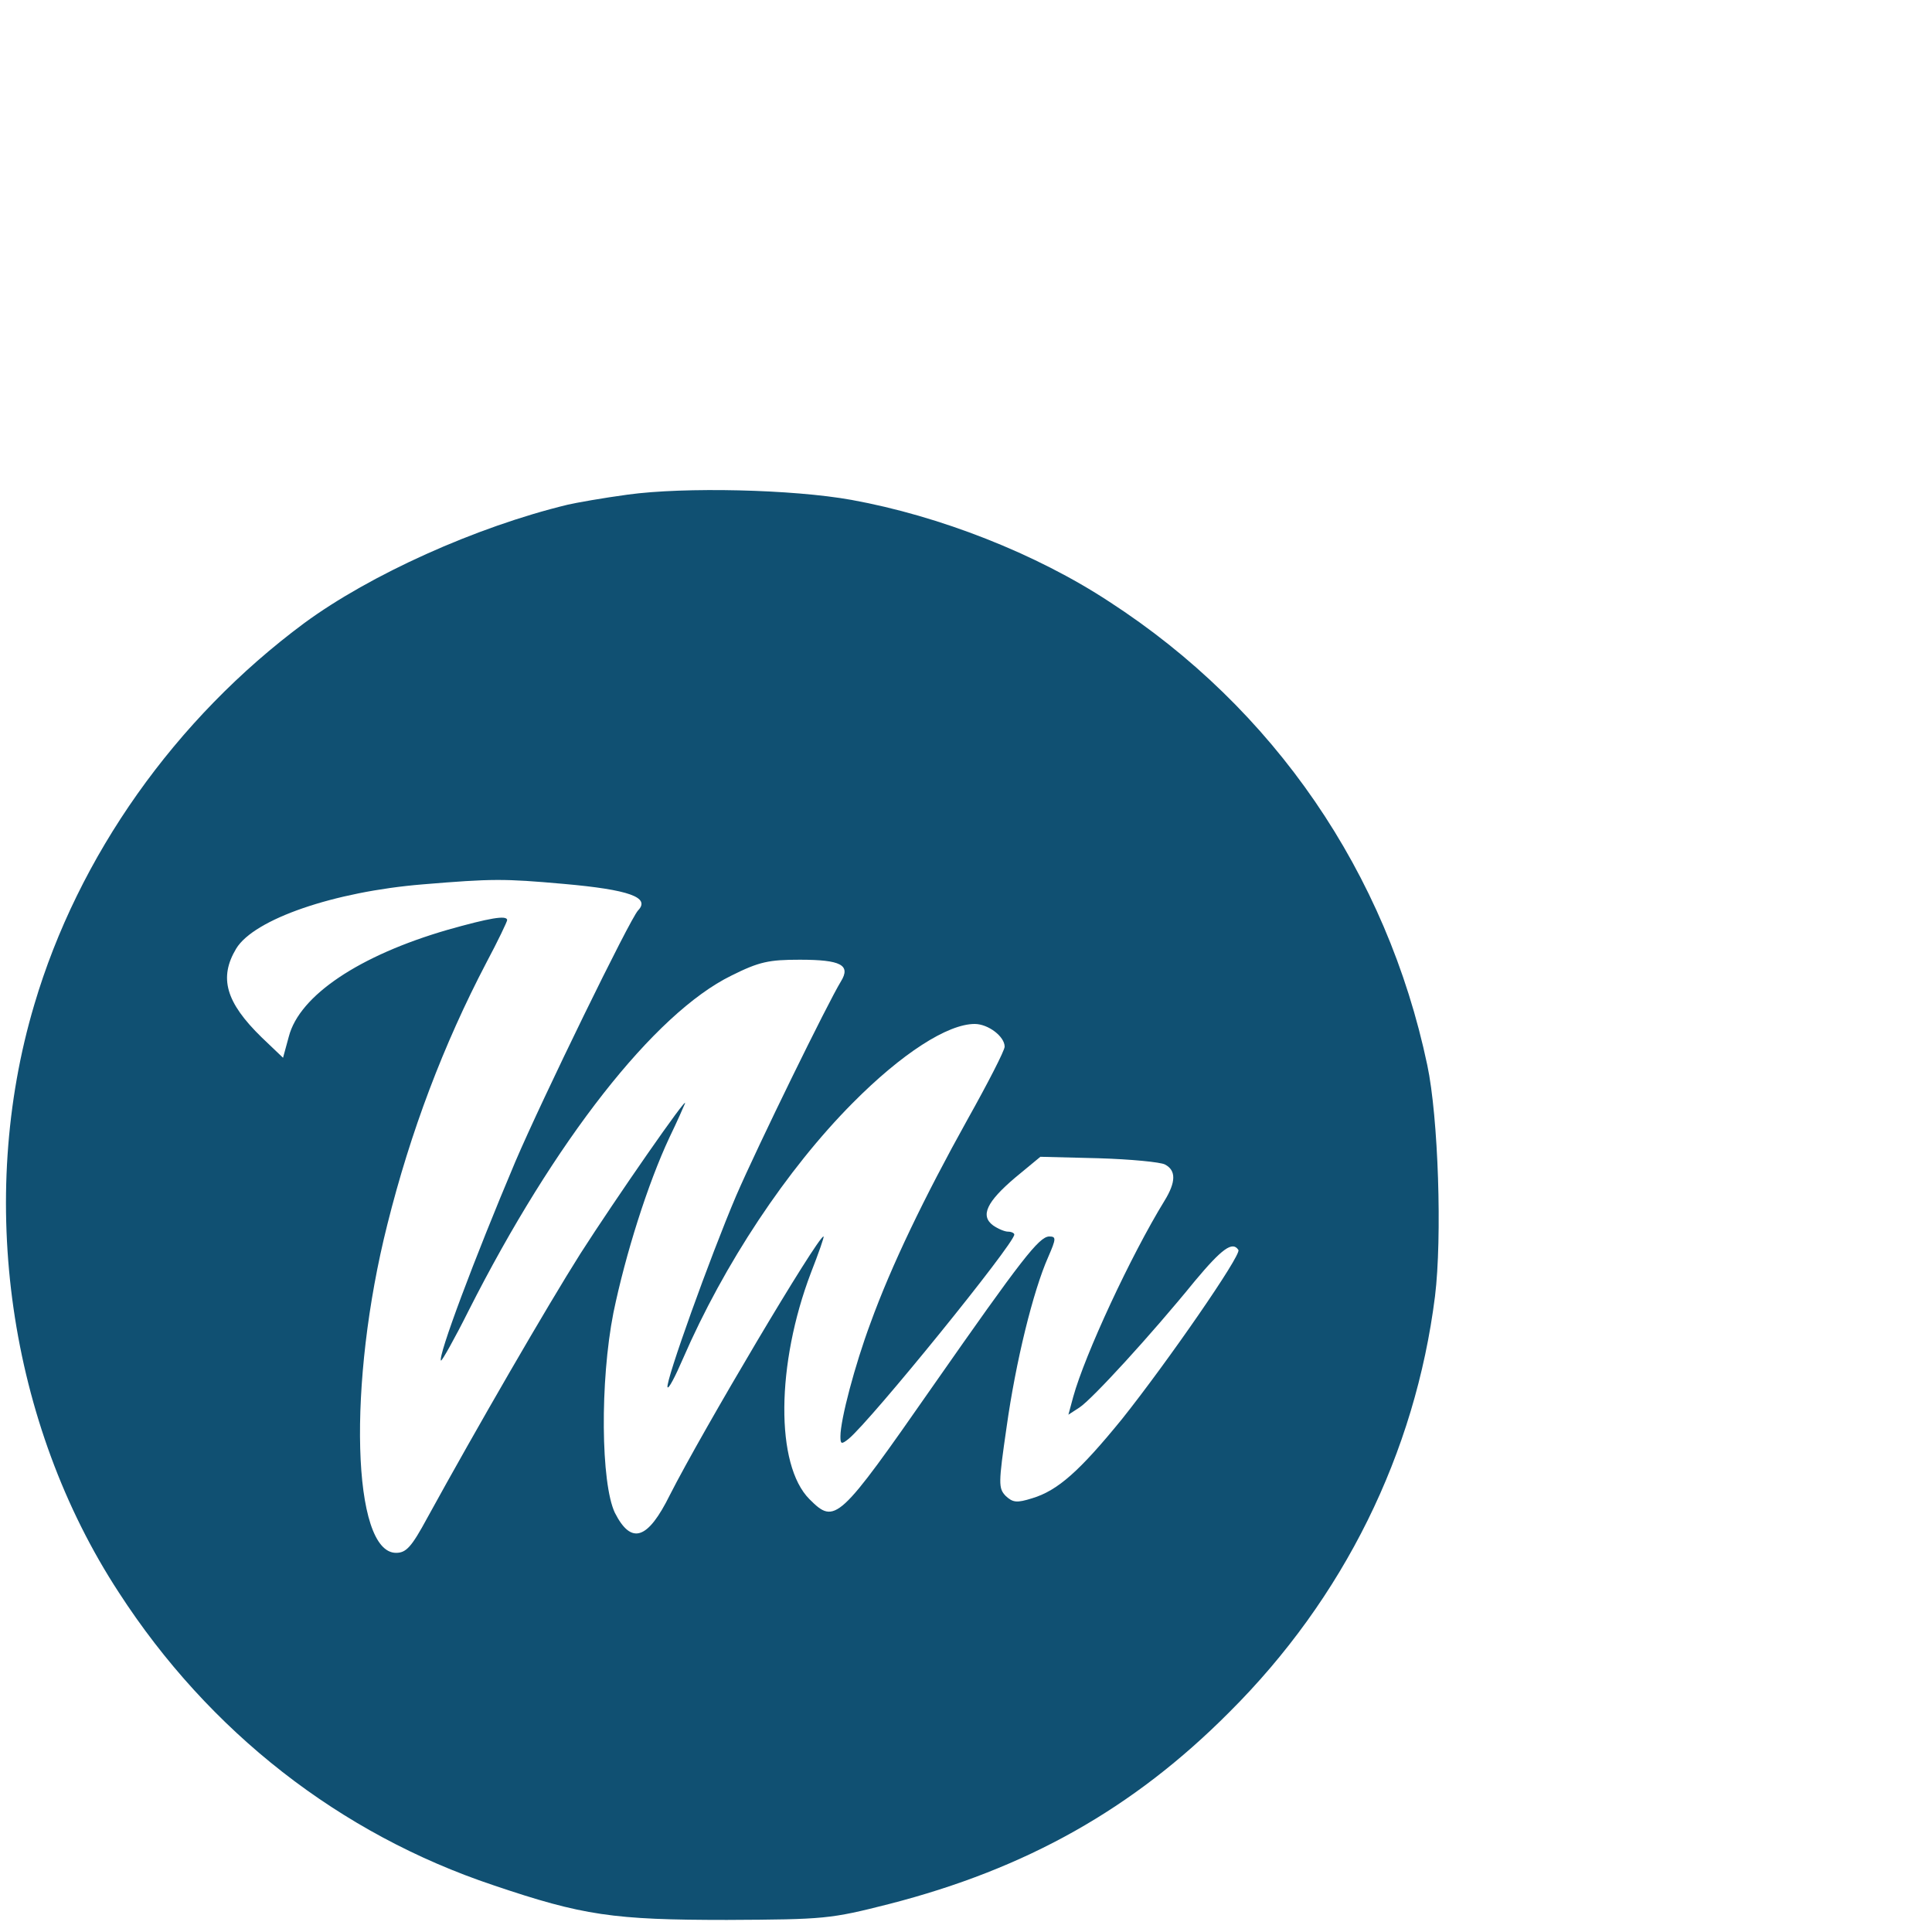
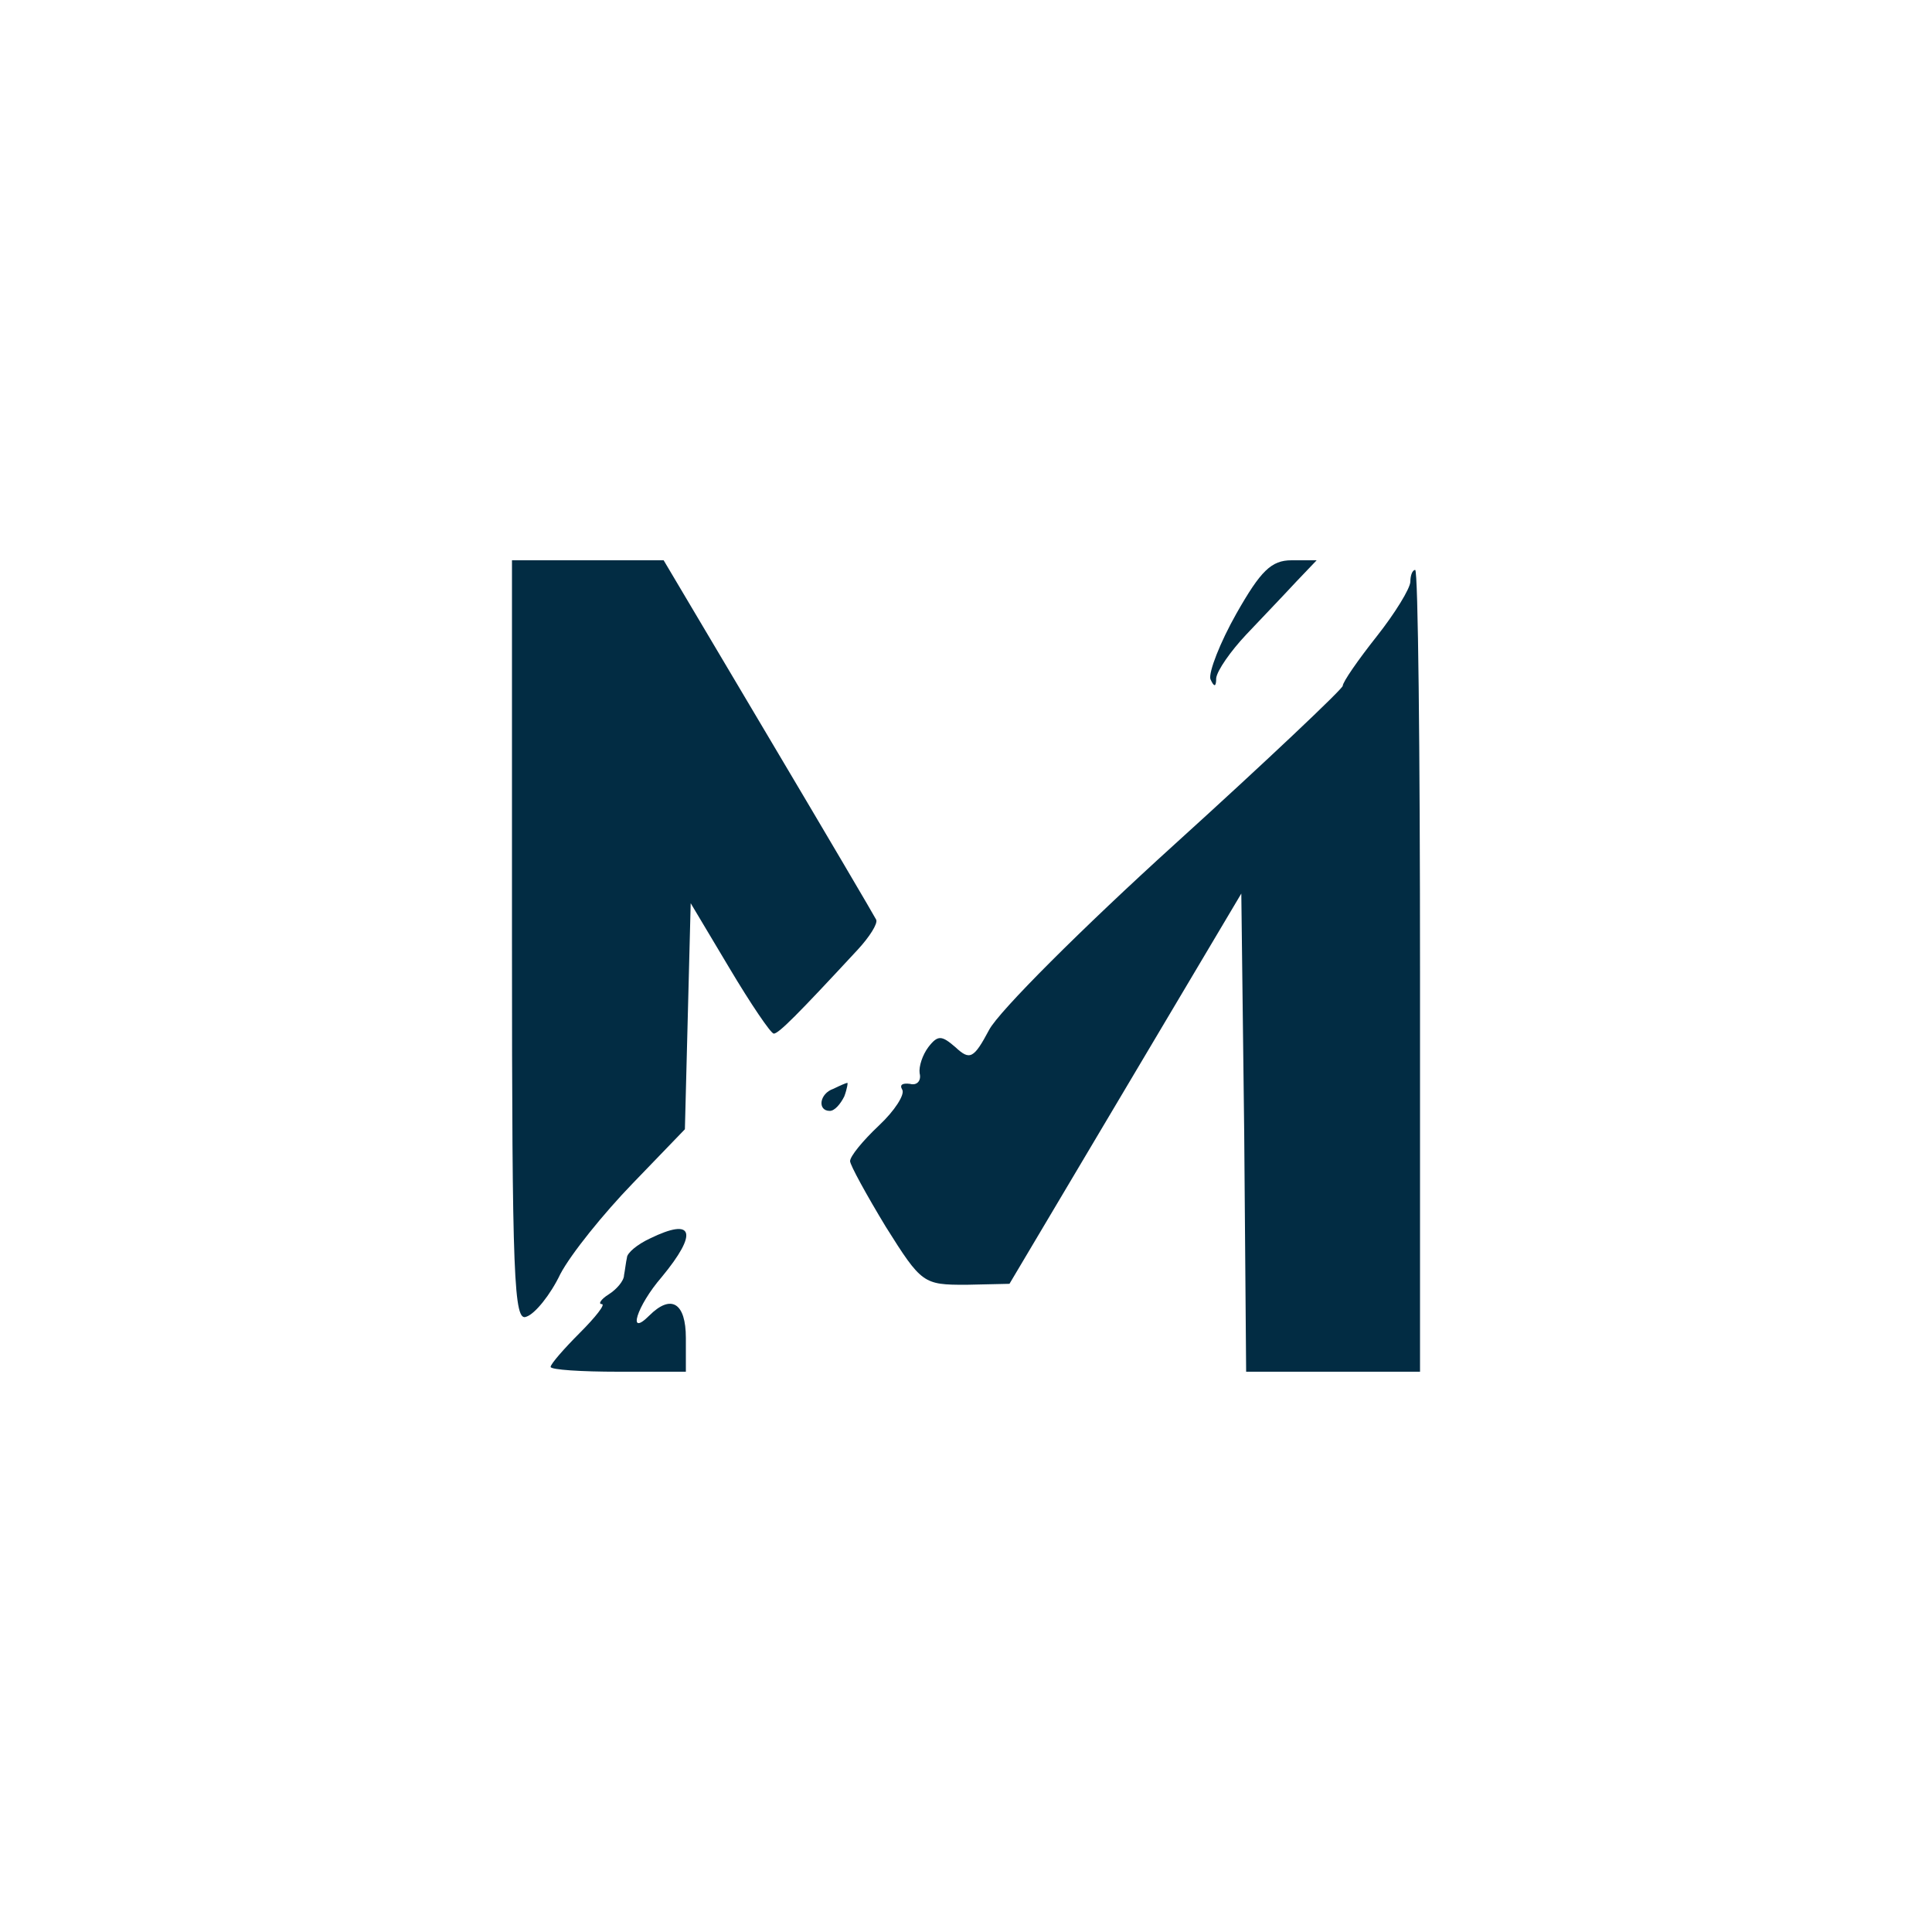
- <svg xmlns="http://www.w3.org/2000/svg" version="1.0" width="40" height="40" viewBox="0 0 400 400" preserveAspectRatio="xMidYMid meet">
-   <g transform="translate(0,400) scale(0.1,-0.1)" fill="#105072" stroke="none">
-     <path d="M1300 2976 c-52 -7 -108 -17 -125 -21 -190 -46 -409 -145 -545 -245 -267 -198 -468 -482 -559 -790 -120 -403 -53 -868 175 -1217 187 -289 458 -500 775 -606 186 -63 249 -72 484 -72 203 1 214 2 336 33 284 73 505 197 704 397 237 236 385 536 426 861 15 122 7 371 -16 479 -84 398 -317 738 -658 959 -152 100 -352 178 -534 211 -122 22 -346 27 -463 11z m-133 -806 c136 -12 180 -28 154 -55 -17 -18 -198 -389 -254 -520 -85 -201 -161 -404 -154 -412 2 -1 28 45 57 103 178 352 385 616 544 694 58 29 78 33 142 33 85 0 106 -11 85 -45 -27 -44 -172 -340 -217 -444 -54 -127 -146 -383 -142 -396 2 -5 16 22 32 59 85 196 215 392 351 529 102 103 197 164 253 164 28 0 62 -26 62 -47 0 -8 -35 -76 -77 -151 -89 -160 -158 -303 -201 -422 -32 -86 -62 -199 -62 -234 0 -16 2 -17 17 -5 47 39 343 404 343 423 0 3 -6 6 -13 6 -7 0 -21 6 -31 13 -27 20 -13 49 46 99 l52 43 120 -3 c67 -2 129 -8 138 -13 23 -12 23 -36 -1 -75 -70 -114 -165 -319 -189 -406 l-10 -37 23 15 c26 17 148 150 239 262 56 67 78 83 90 64 6 -11 -147 -232 -241 -350 -88 -108 -133 -148 -186 -164 -32 -10 -40 -9 -55 5 -15 16 -15 25 2 142 19 136 55 282 86 352 17 39 17 43 2 43 -21 -1 -57 -47 -240 -309 -196 -281 -203 -288 -256 -235 -71 71 -69 280 3 469 16 41 28 75 26 75 -12 0 -251 -403 -318 -535 -46 -93 -80 -104 -114 -37 -29 61 -31 272 -3 414 25 121 71 267 116 363 16 33 30 65 32 70 9 23 -145 -199 -216 -310 -69 -109 -216 -363 -317 -547 -33 -61 -44 -73 -65 -73 -91 0 -101 351 -18 680 48 192 116 372 205 542 24 45 43 85 43 88 0 11 -38 4 -123 -20 -183 -53 -307 -136 -329 -221 l-12 -44 -44 42 c-75 73 -89 124 -53 184 37 61 203 118 386 133 145 12 168 12 292 1z" />
+ <svg xmlns="http://www.w3.org/2000/svg" version="1.0" width="60px" height="60px" viewBox="0 0 200 200" preserveAspectRatio="xMidYMid meet">
+   <g transform="translate(0,200) scale(0.1,-0.1)" fill="#022C43" stroke="none">
+     <path d="M530 1025 c0 -351 2 -394 15 -388 9 3 25 23 35 44 11 21 45 63 75 94 l54 56 3 117 3 117 40 -67 c22 -37 43 -68 46 -68 5 0 24 19 87 87 12 13 21 27 19 31 -2 4 -52 89 -112 190 l-108 182 -78 0 -79 0 0 -395z" />
+     <path d="M1280 1365 c-17 -30 -29 -61 -27 -68 4 -9 6 -8 6 1 1 8 15 28 31 45 17 18 40 42 52 55 l21 22 -26 0 c-21 0 -32 -11 -57 -55z" />
+     <path d="M1460 1398 c0 -7 -16 -33 -35 -57 -19 -24 -35 -47 -35 -51 0 -3 -78 -77 -174 -164 -96 -87 -182 -173 -192 -192 -16 -30 -20 -32 -35 -18 -14 12 -18 13 -28 0 -6 -8 -10 -20 -9 -27 2 -8 -3 -13 -10 -11 -8 1 -11 -1 -8 -6 3 -5 -8 -22 -24 -37 -17 -16 -30 -32 -30 -37 0 -4 17 -35 37 -68 37 -59 39 -60 83 -60 l45 1 120 202 120 202 3 -248 2 -247 90 0 90 0 0 415 c0 228 -2 415 -5 415 -3 0 -5 -6 -5 -12z" />
+     <path d="M863 873 c-15 -5 -17 -23 -4 -23 5 0 11 7 15 15 3 8 4 15 3 14 -1 0 -8 -3 -14 -6z" />
+     <path d="M673 718 c-13 -6 -24 -15 -24 -20 -1 -4 -2 -13 -3 -18 0 -6 -8 -15 -16 -20 -8 -5 -11 -10 -7 -10 4 0 -6 -13 -23 -30 -16 -16 -30 -32 -30 -35 0 -3 32 -5 70 -5 l70 0 0 35 c0 36 -15 46 -38 23 -23 -23 -13 10 13 40 38 46 33 62 -12 40z" />
  </g>
</svg>
